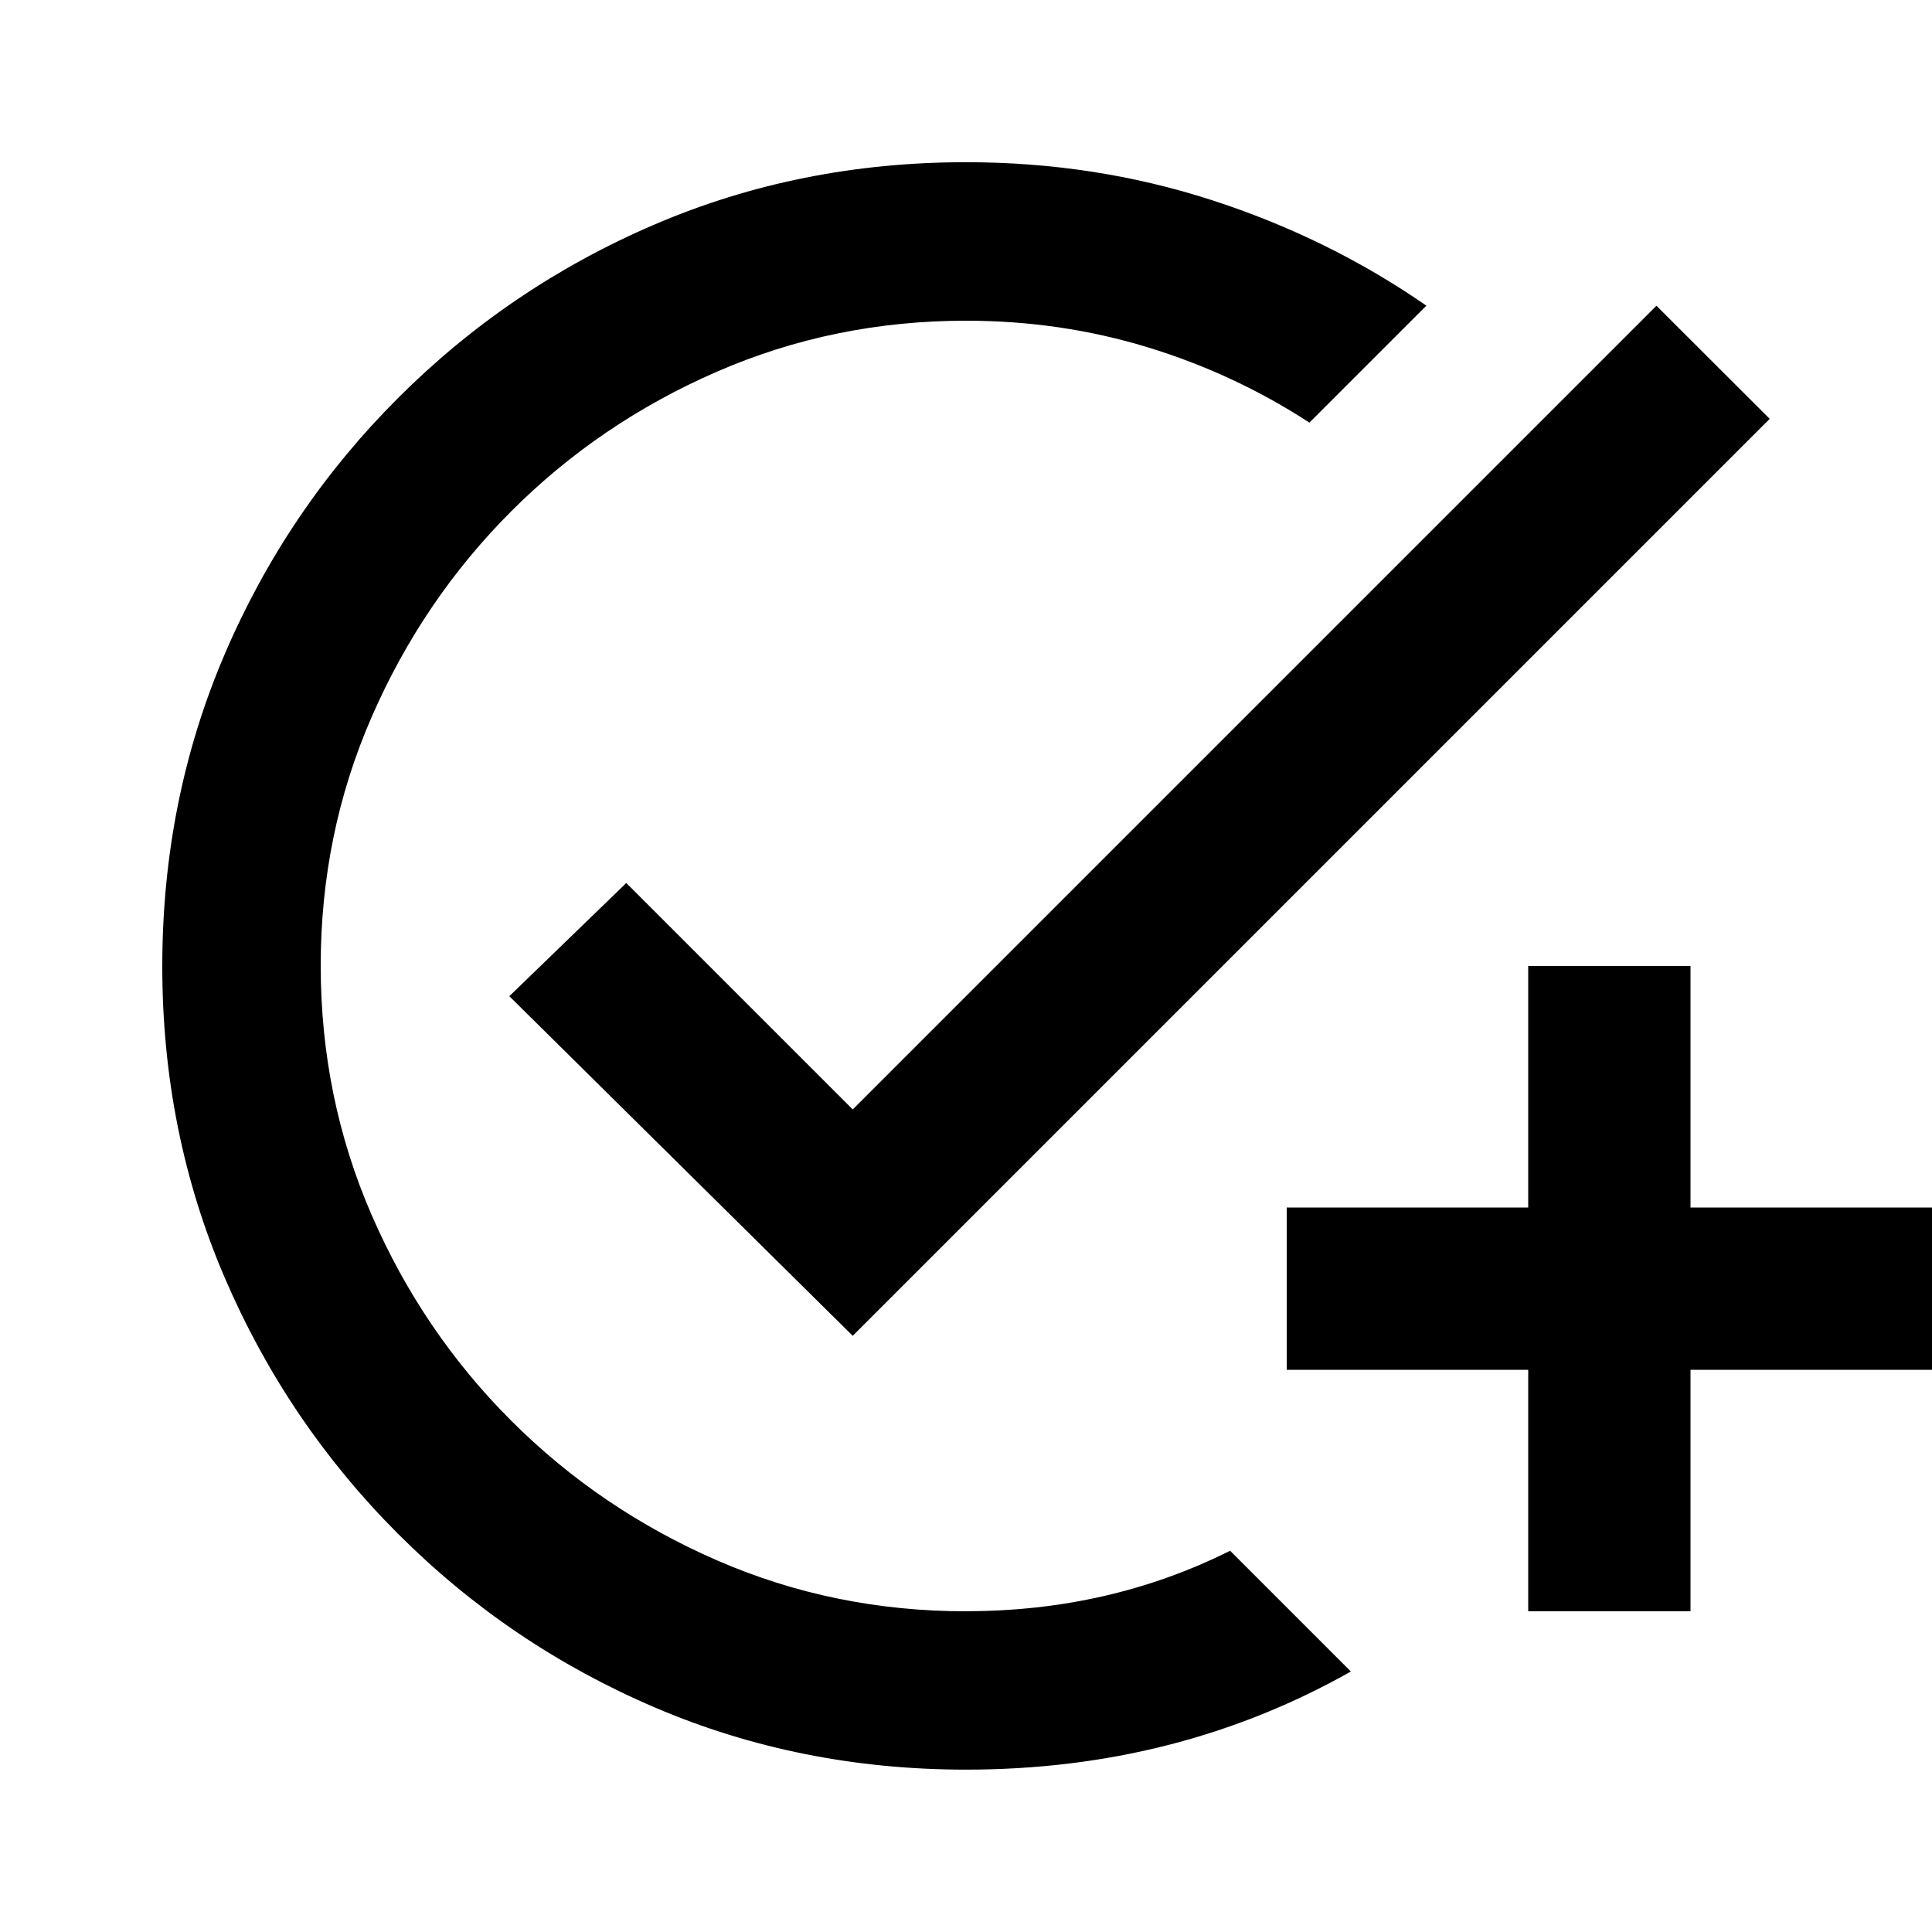
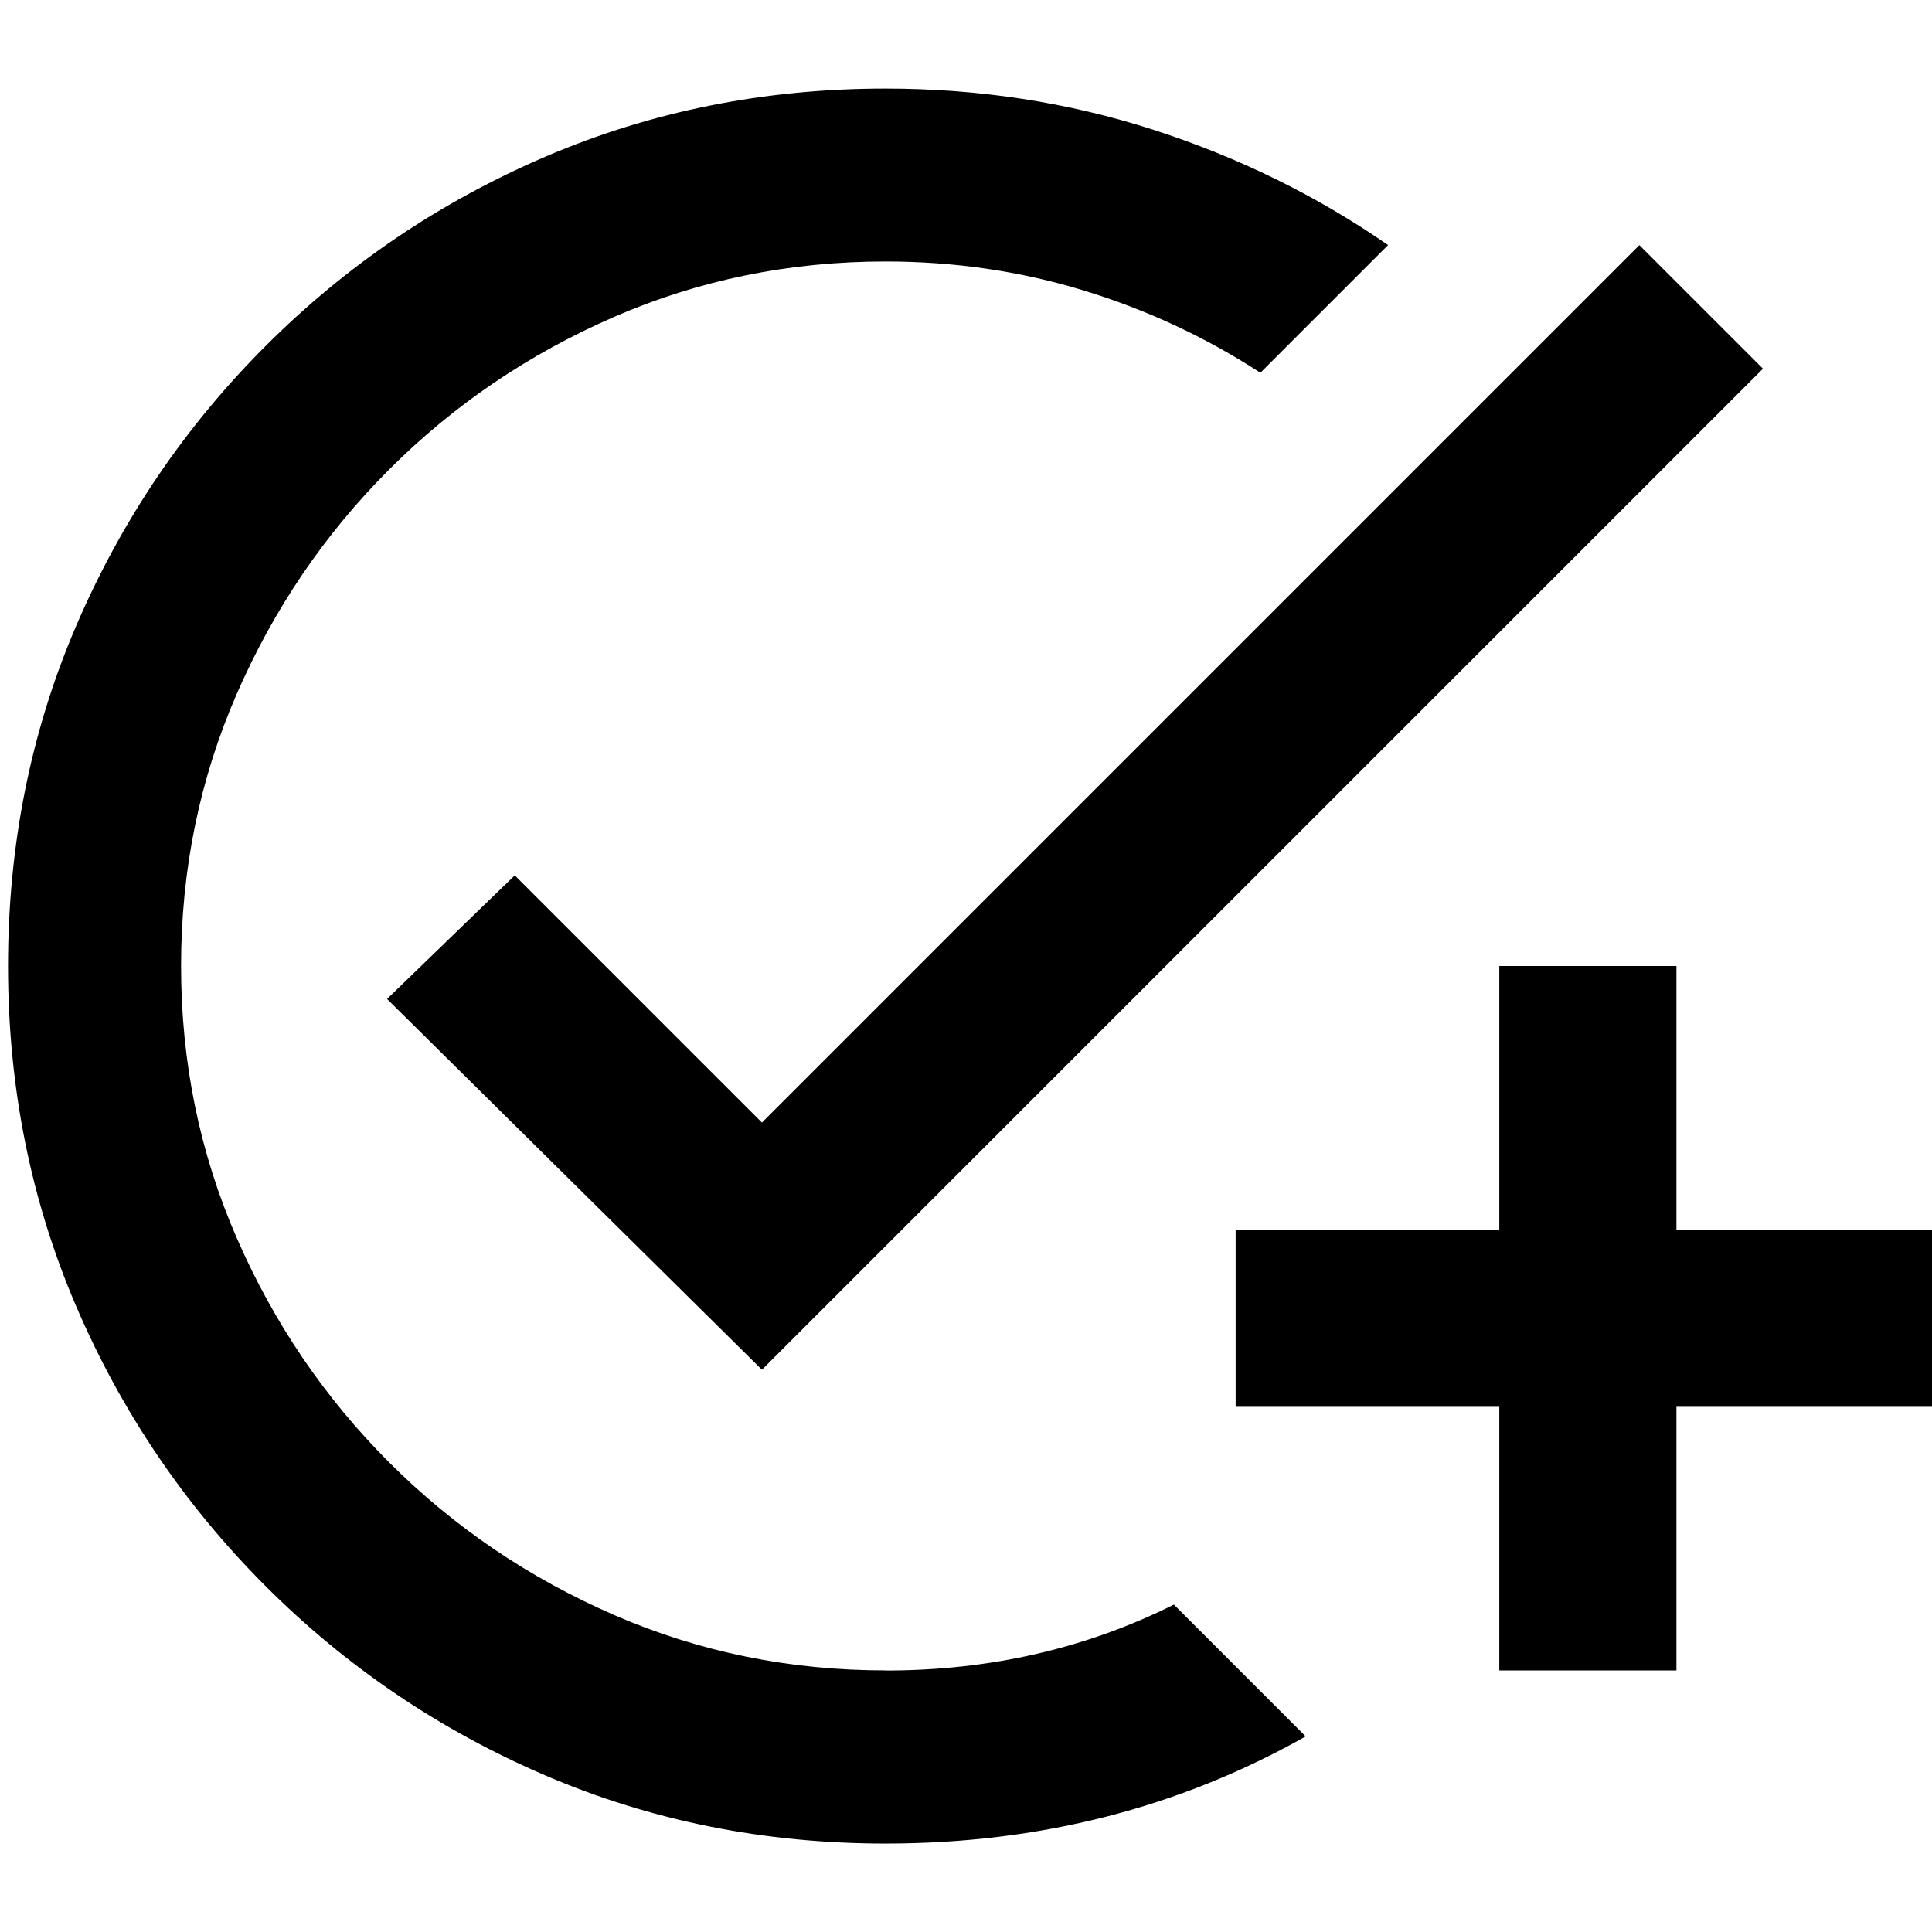
- <svg xmlns="http://www.w3.org/2000/svg" version="1.1" width="24" height="24" viewBox="0 0 24 24">
-   <path d="M21.984 5.203l-11.391 11.391-4.266-4.219 1.453-1.406 2.813 2.813 9.984-9.984zM12 20.016q-1.641 0-3.094-0.633t-2.555-1.734-1.734-2.555-0.633-3.094 0.633-3.094 1.734-2.555 2.555-1.734 3.094-0.633q1.172 0 2.25 0.328t2.016 0.938l1.453-1.453q-1.219-0.844-2.672-1.313t-3.047-0.469q-2.063 0-3.867 0.773t-3.188 2.156-2.156 3.188-0.773 3.867 0.773 3.867 2.156 3.188 3.188 2.156 3.867 0.773q1.313 0 2.508-0.305t2.273-0.914l-1.5-1.5q-0.75 0.375-1.57 0.563t-1.711 0.188zM18.984 15h-3v2.016h3v3h2.016v-3h3v-2.016h-3v-3h-2.016v3z" />
+ <svg xmlns="http://www.w3.org/2000/svg" version="1.1" width="32" height="32" viewBox="0 0 32 32">
+   <path d="M29.2 6.107l-16.58 16.58-6.209-6.141 2.115-2.047 4.094 4.094 14.533-14.533zM14.667 27.667q-2.388 0-4.503-0.921t-3.719-2.525-2.525-3.719-0.921-4.503 0.921-4.503 2.525-3.719 3.719-2.525 4.503-0.921q1.706 0 3.275 0.478t2.934 1.365l2.115-2.115q-1.774-1.228-3.889-1.91t-4.435-0.682q-3.002 0-5.629 1.126t-4.64 3.139-3.139 4.64-1.126 5.629 1.126 5.629 3.139 4.64 4.64 3.139 5.629 1.126q1.91 0 3.65-0.444t3.309-1.331l-2.183-2.183q-1.092 0.546-2.286 0.819t-2.49 0.273zM24.833 20.367h-4.367v2.934h4.367v4.367h2.934v-4.367h4.367v-2.934h-4.367v-4.367h-2.934v4.367z" />
</svg>
